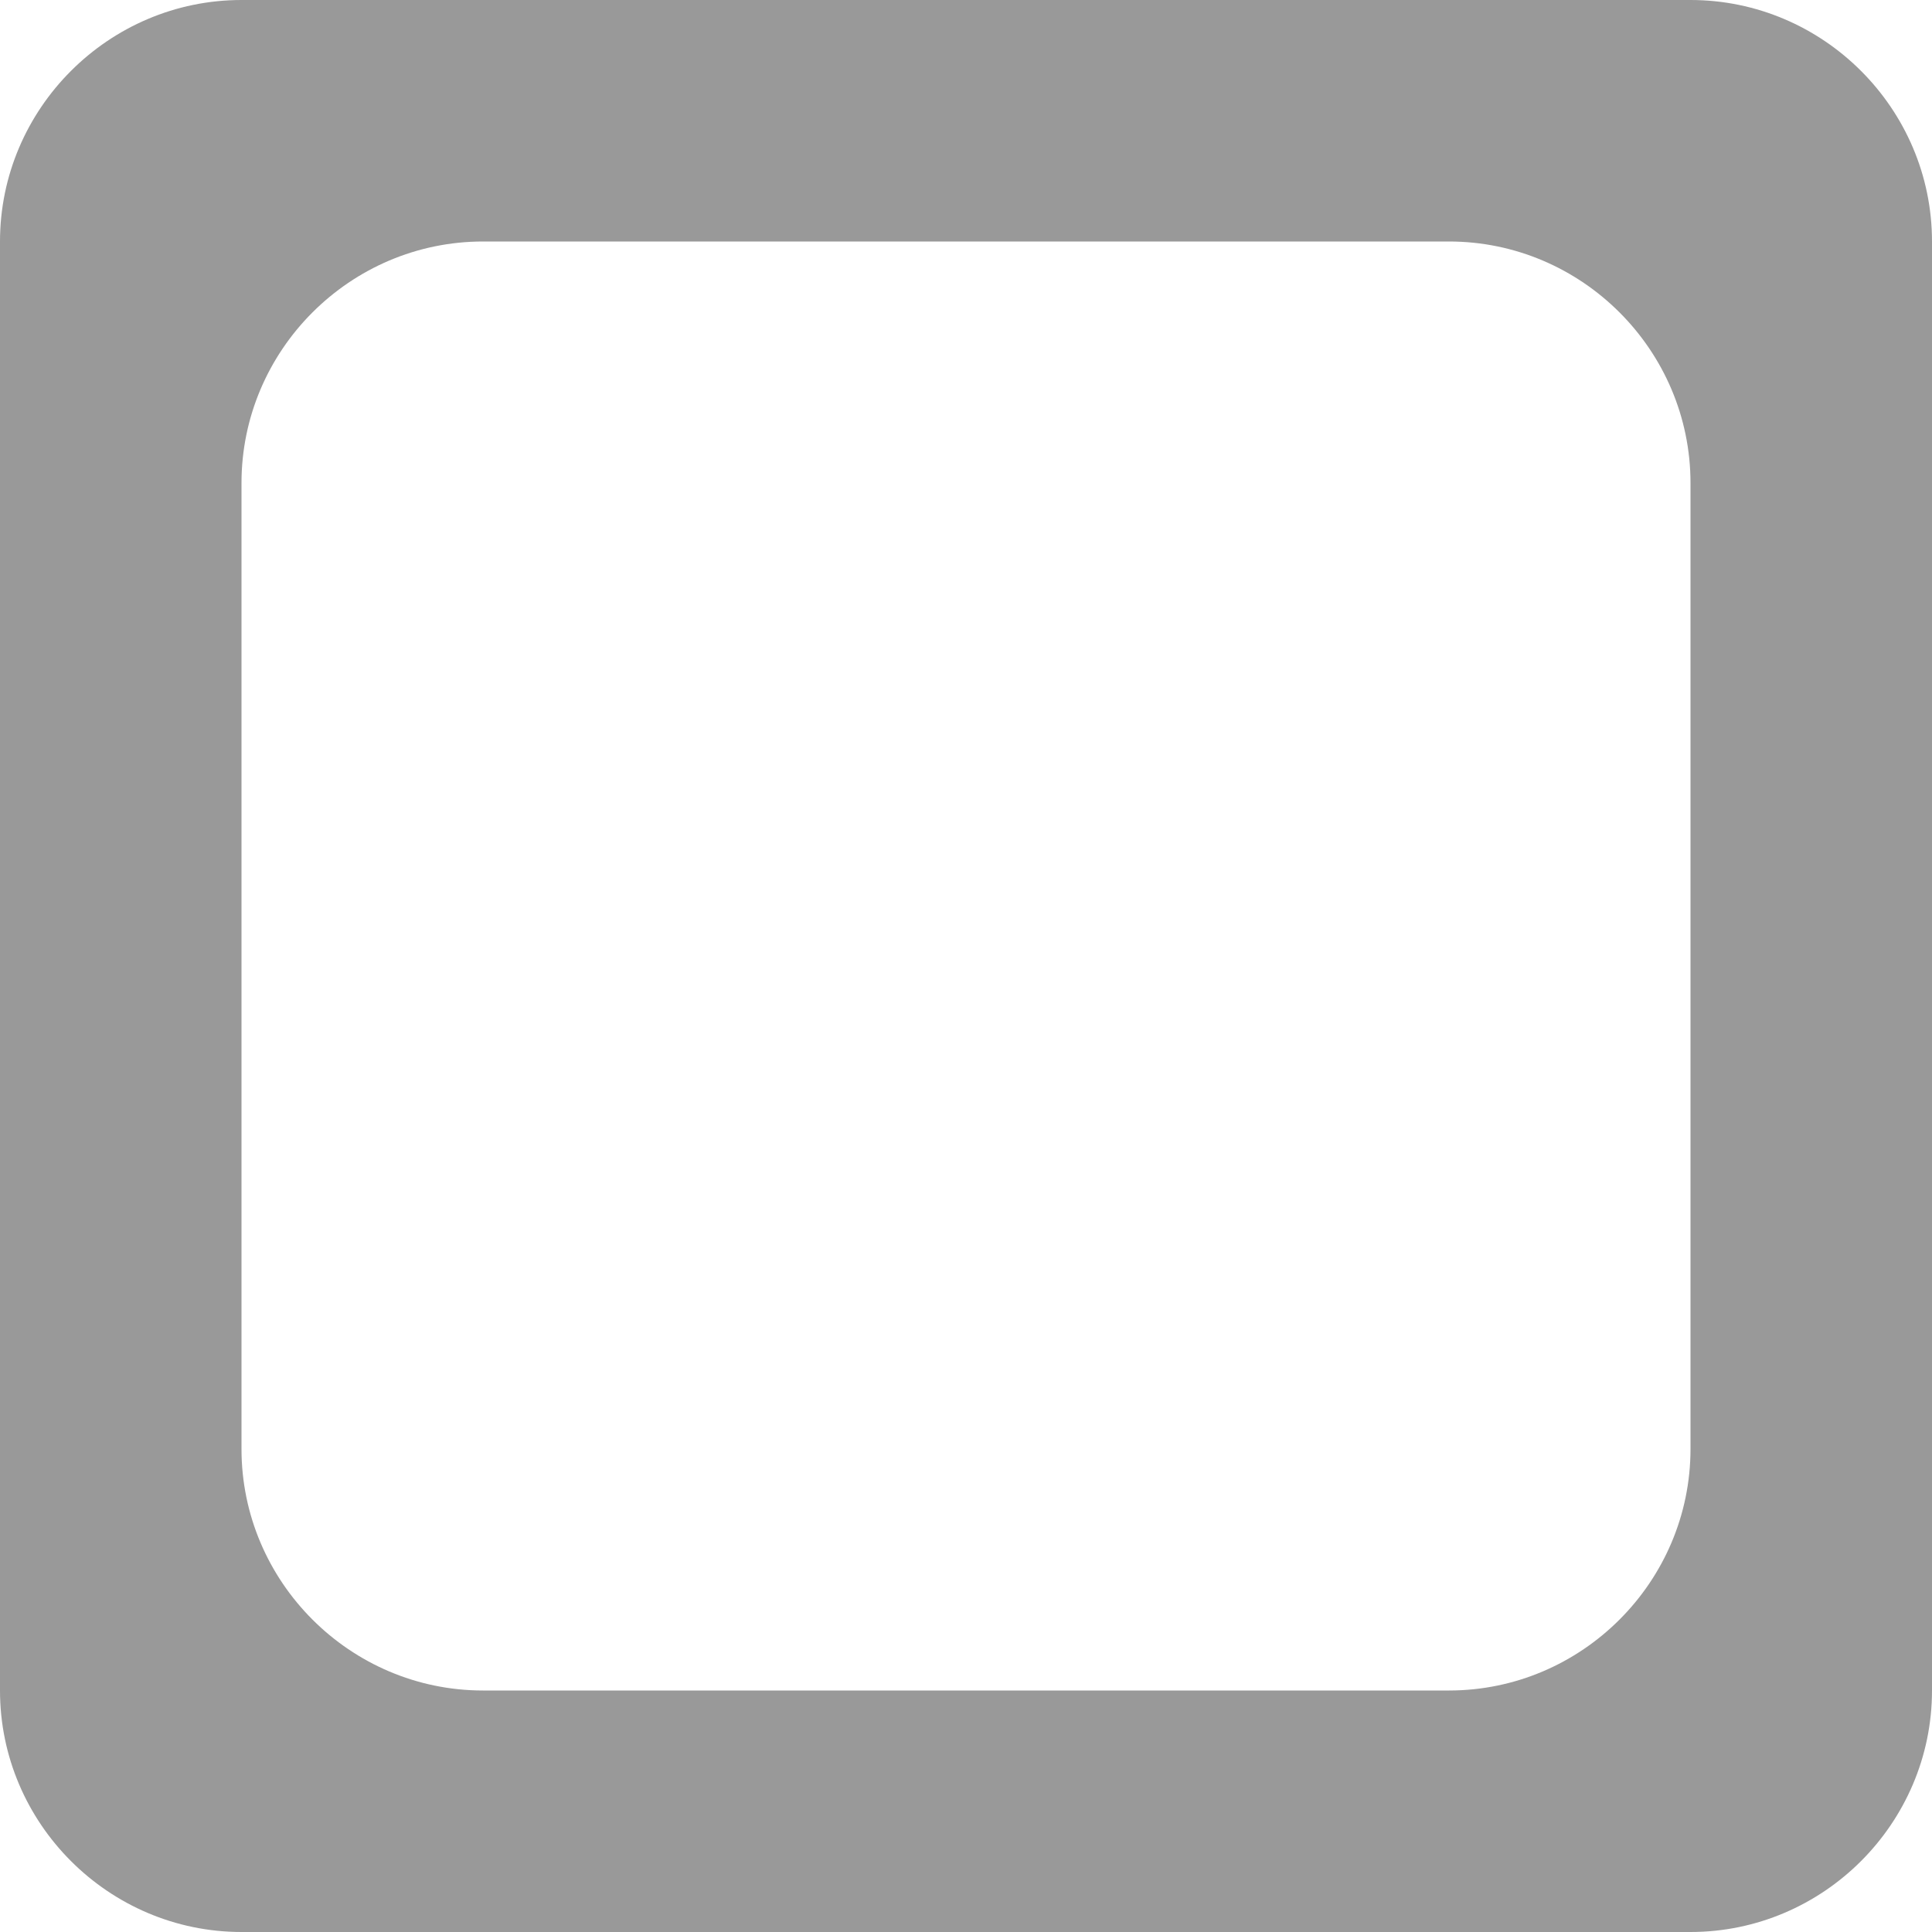
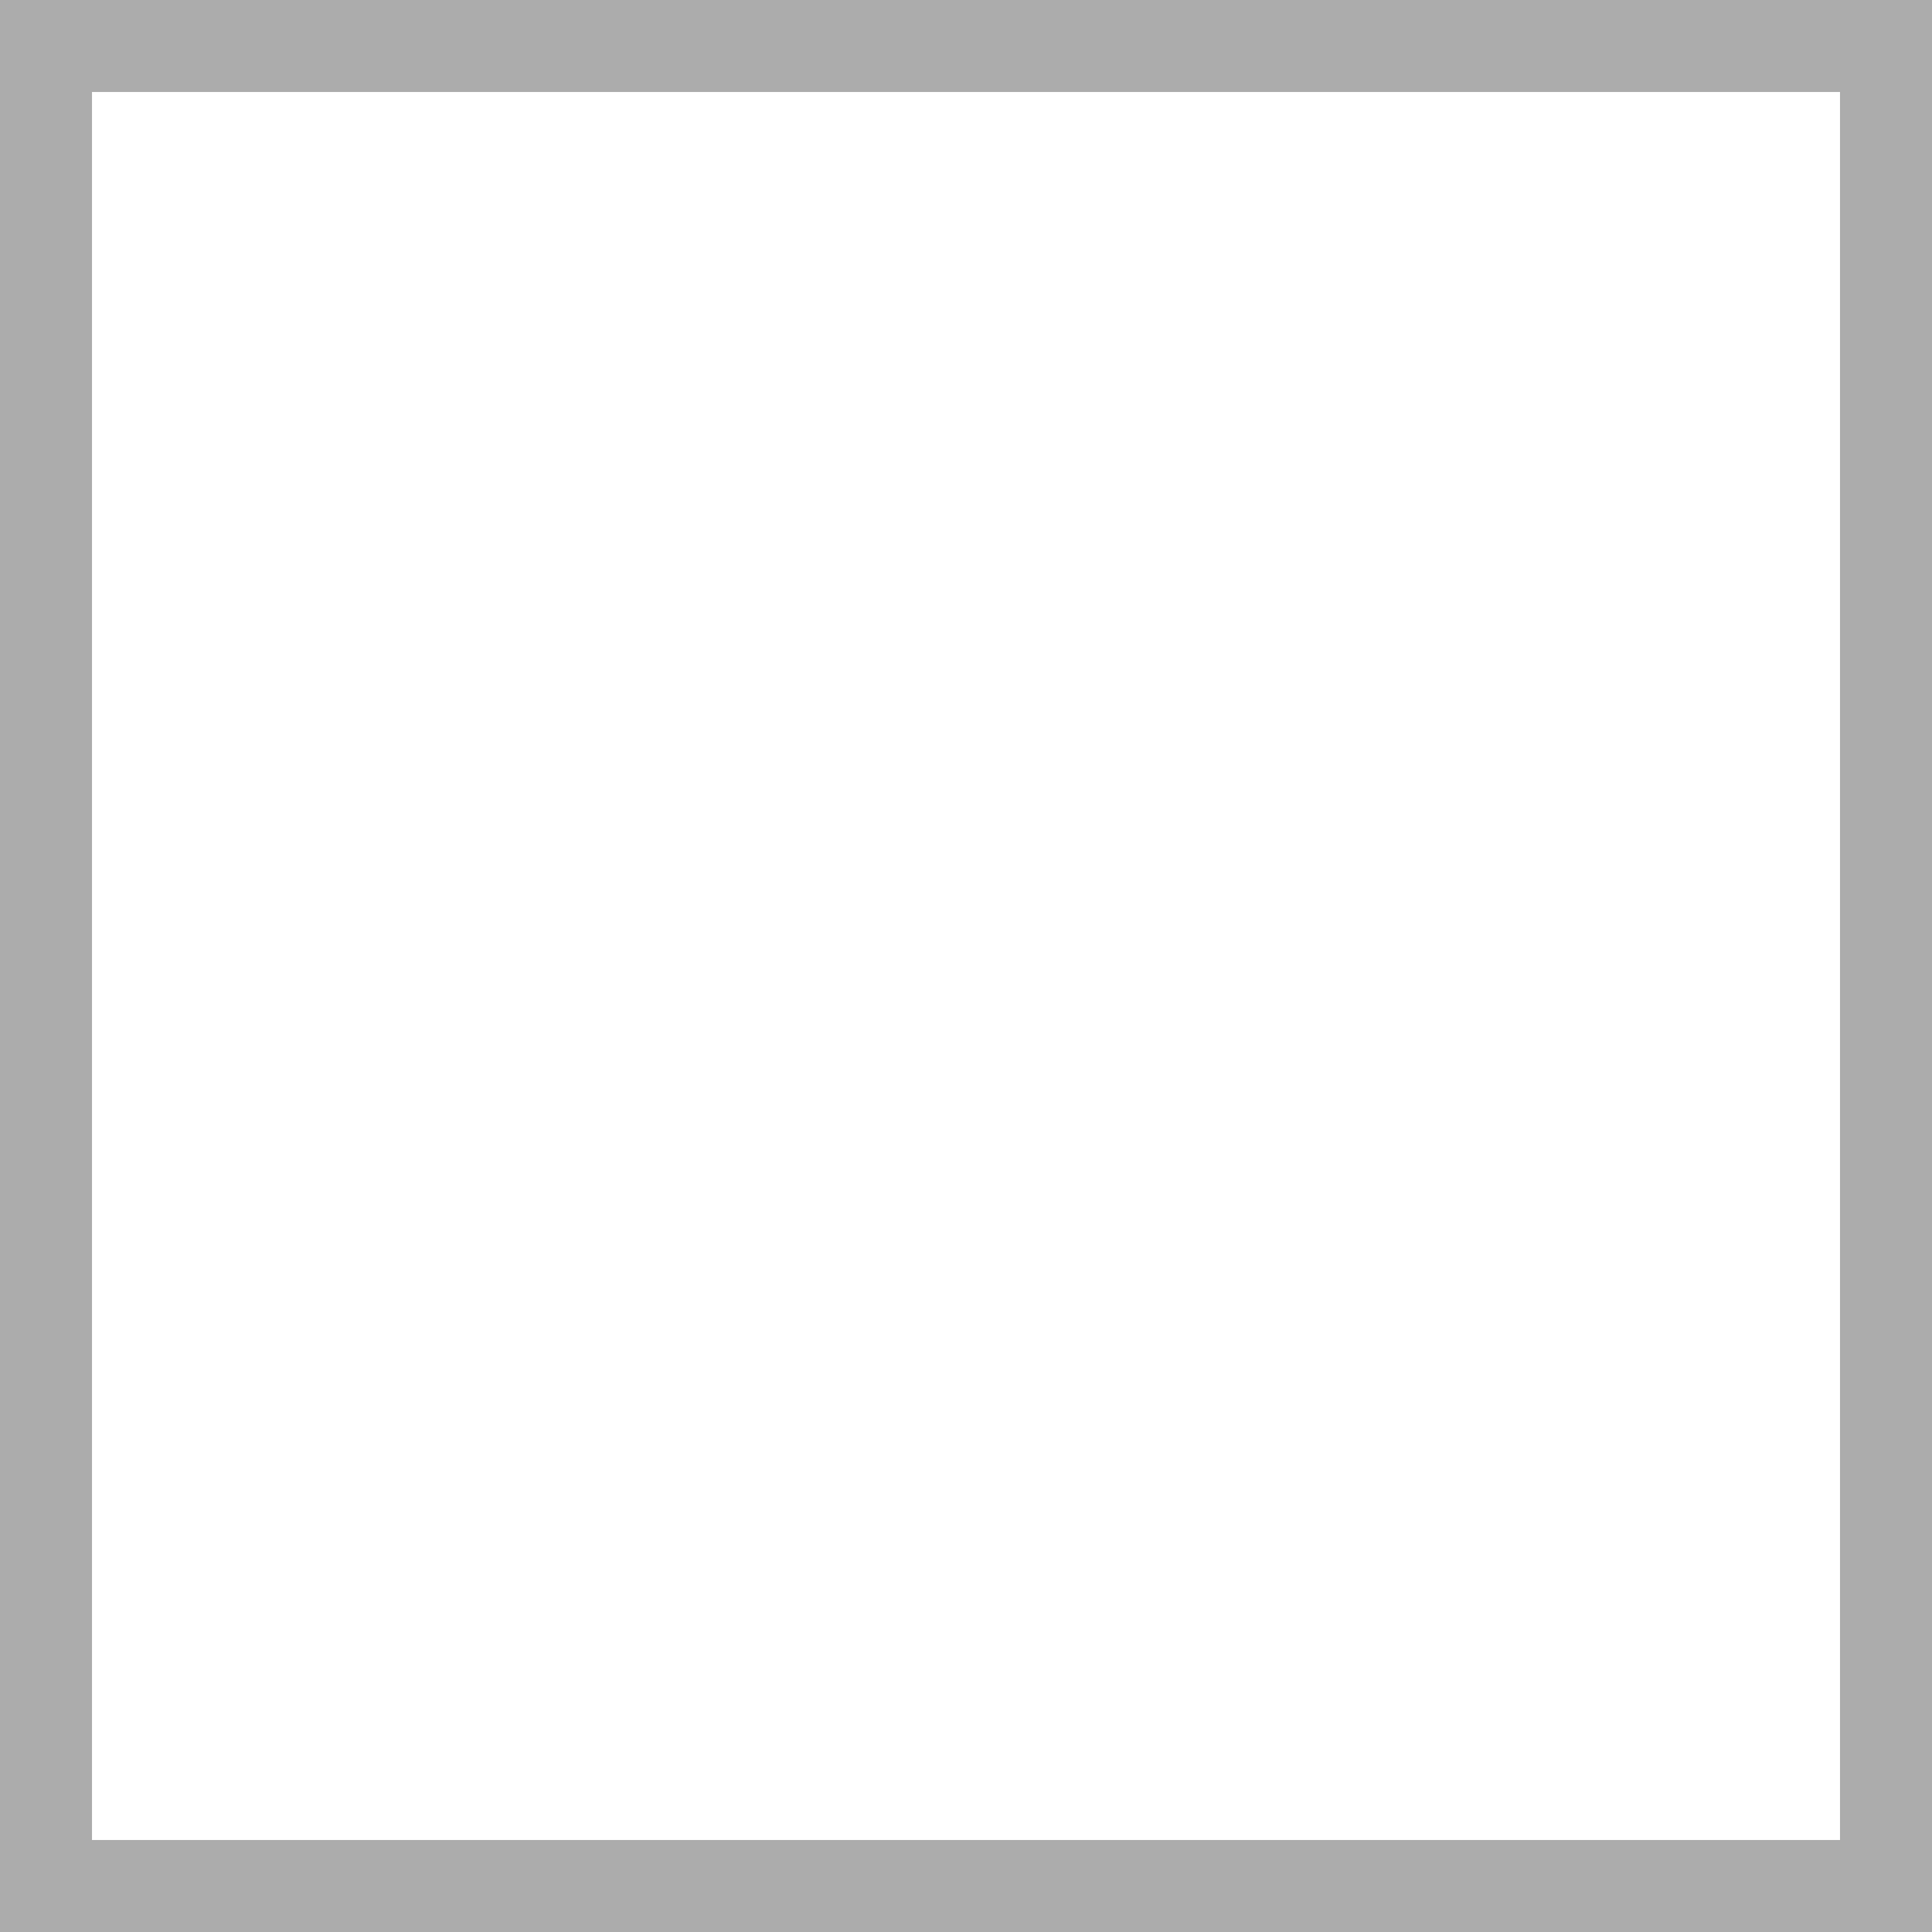
- <svg xmlns="http://www.w3.org/2000/svg" width="16" height="16" viewBox="0 0 16 16" preserveAspectRatio="xMinYMid meet" overflow="visible">
-   <path d="M14 0h-12c-1.1 0-2 .9-2 2v12c0 1.1.9 2 2 2h12c1.1 0 2-.9 2-2v-12c0-1.1-.9-2-2-2zm0 12c0 1.1-.9 2-2 2h-8c-1.1 0-2-.9-2-2v-8c0-1.1.9-2 2-2h8c1.1 0 2 .9 2 2v8z" fill="#999" />
+ <svg xmlns="http://www.w3.org/2000/svg" version="1.1" id="Layer_1" x="0px" y="0px" viewBox="0 0 21 21" style="enable-background:new 0 0 21 21;" xml:space="preserve">
+   <style type="text/css">
+ 	.st0{fill:none;stroke:#ACACAC;stroke-miterlimit:10;}
+ </style>
+   <rect x="0.5" y="0.5" class="st0" width="20" height="20" />
</svg>
